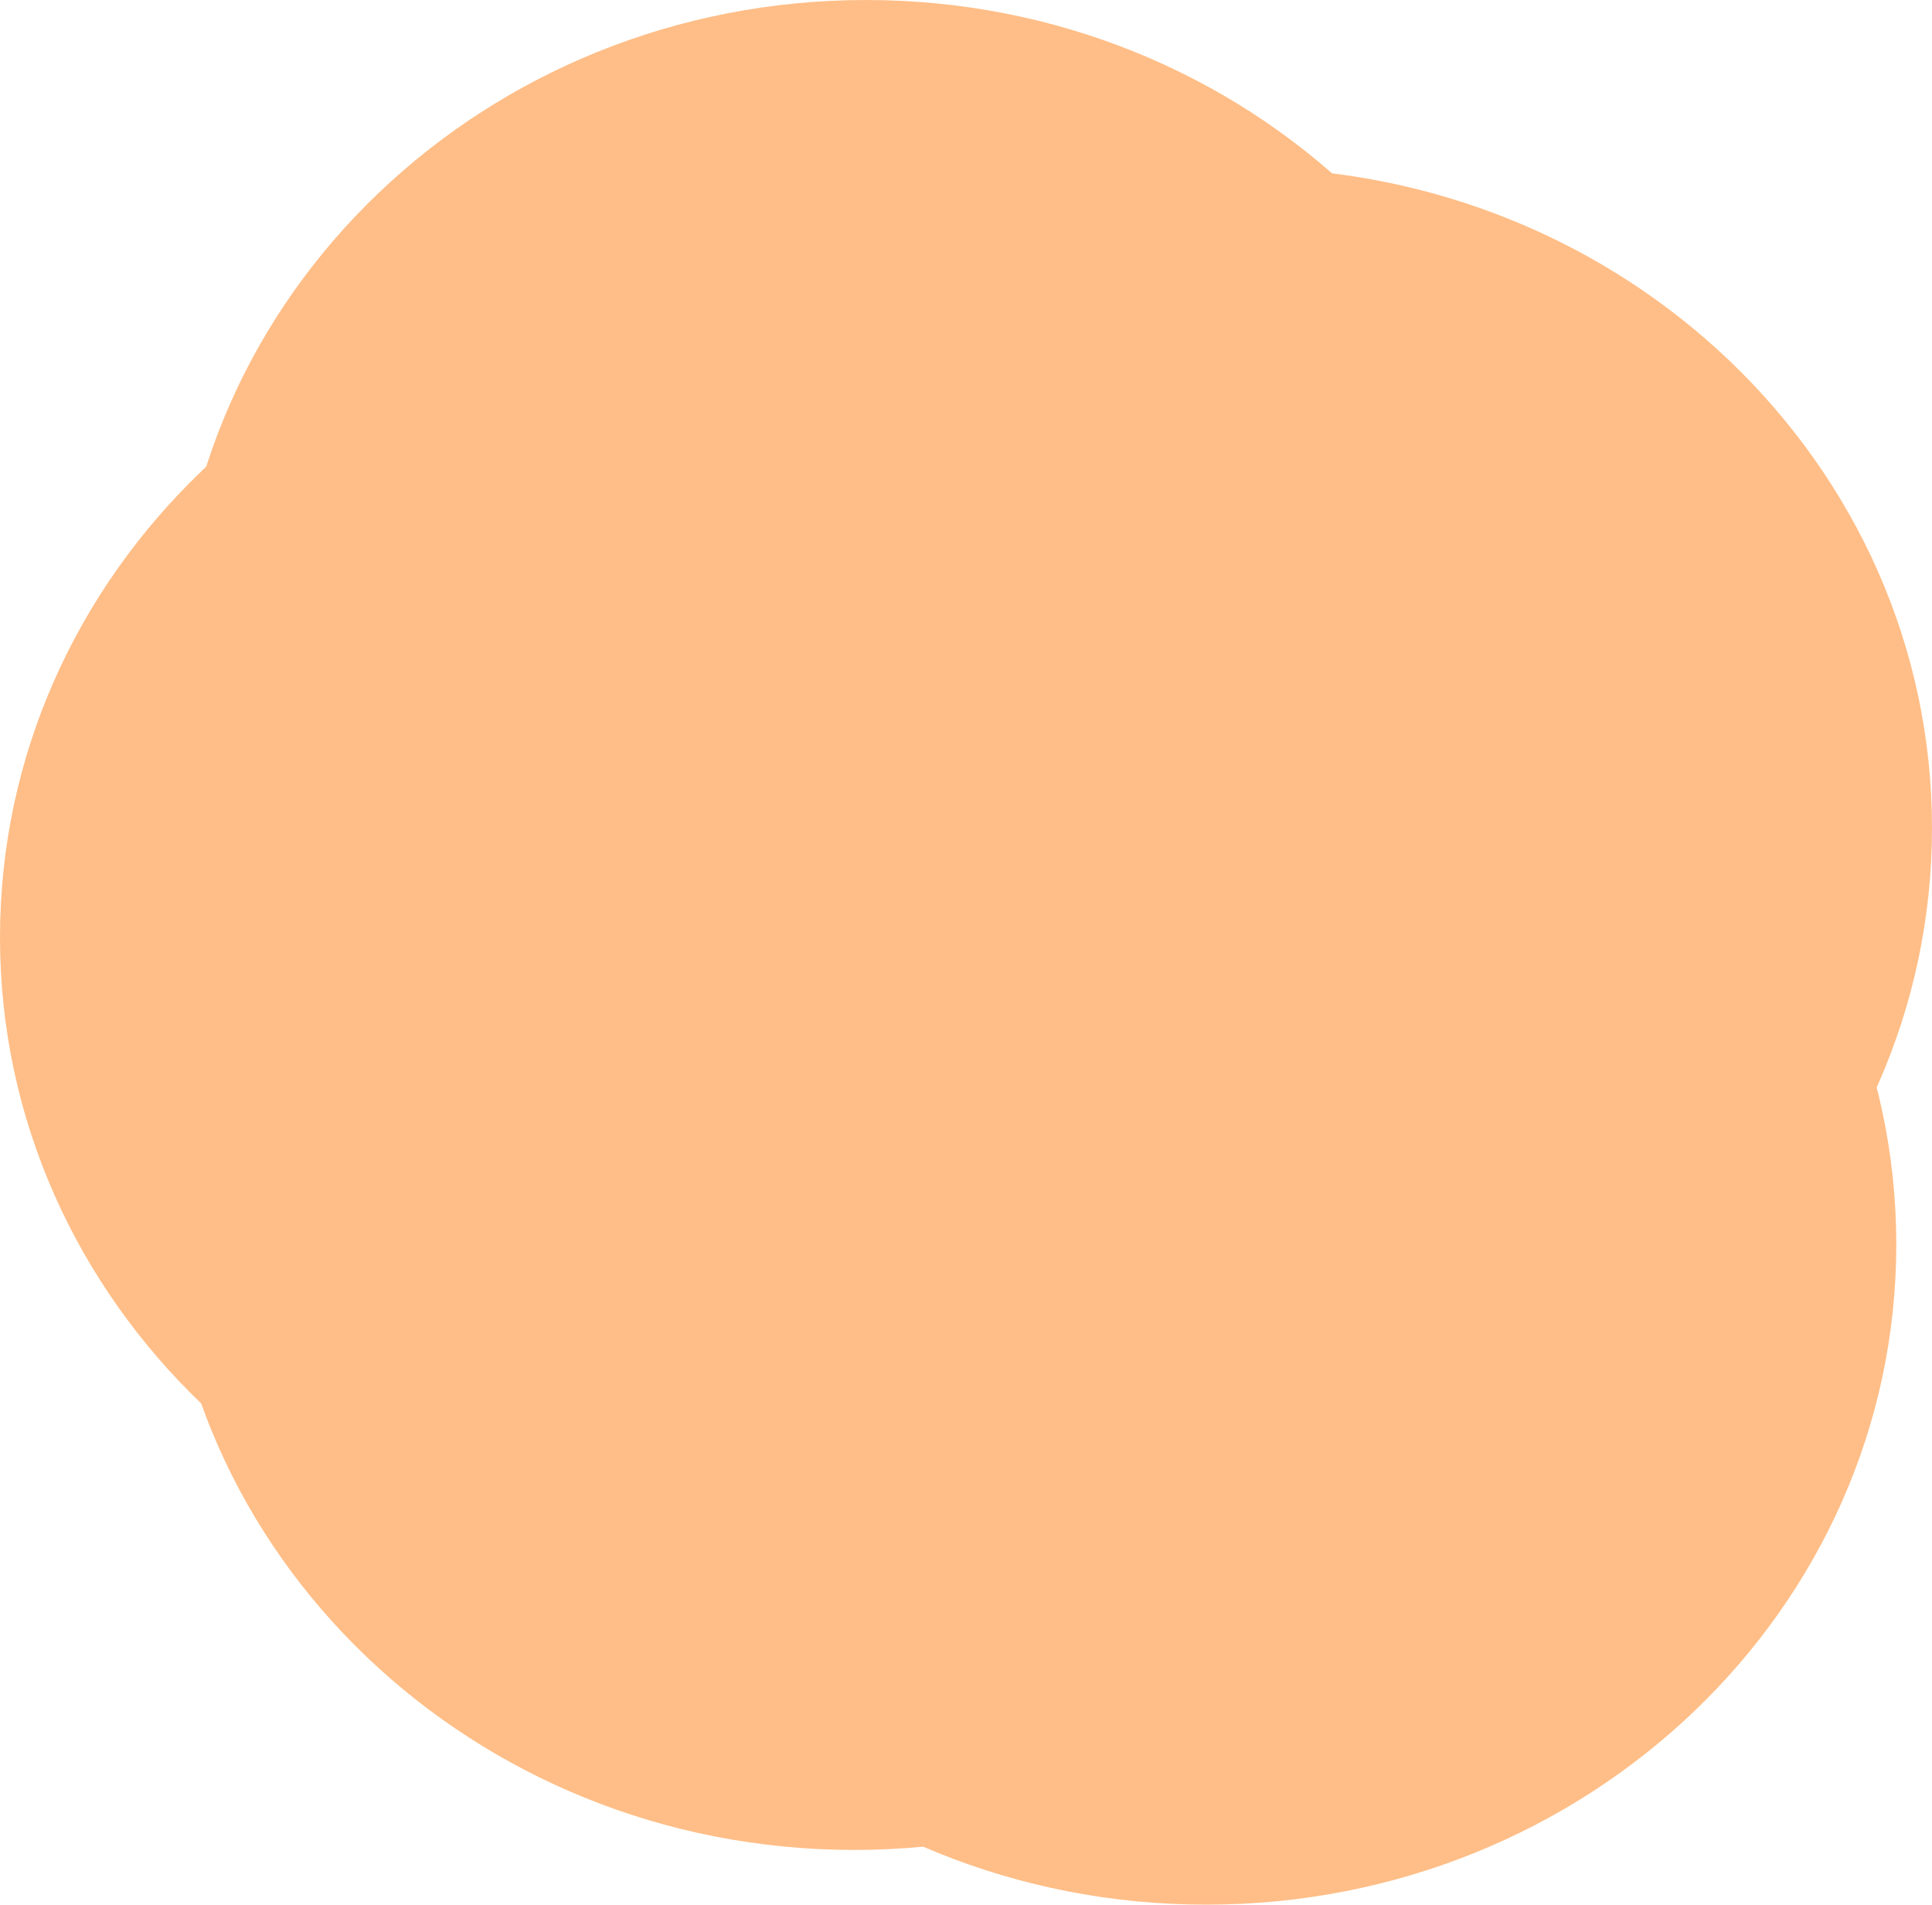
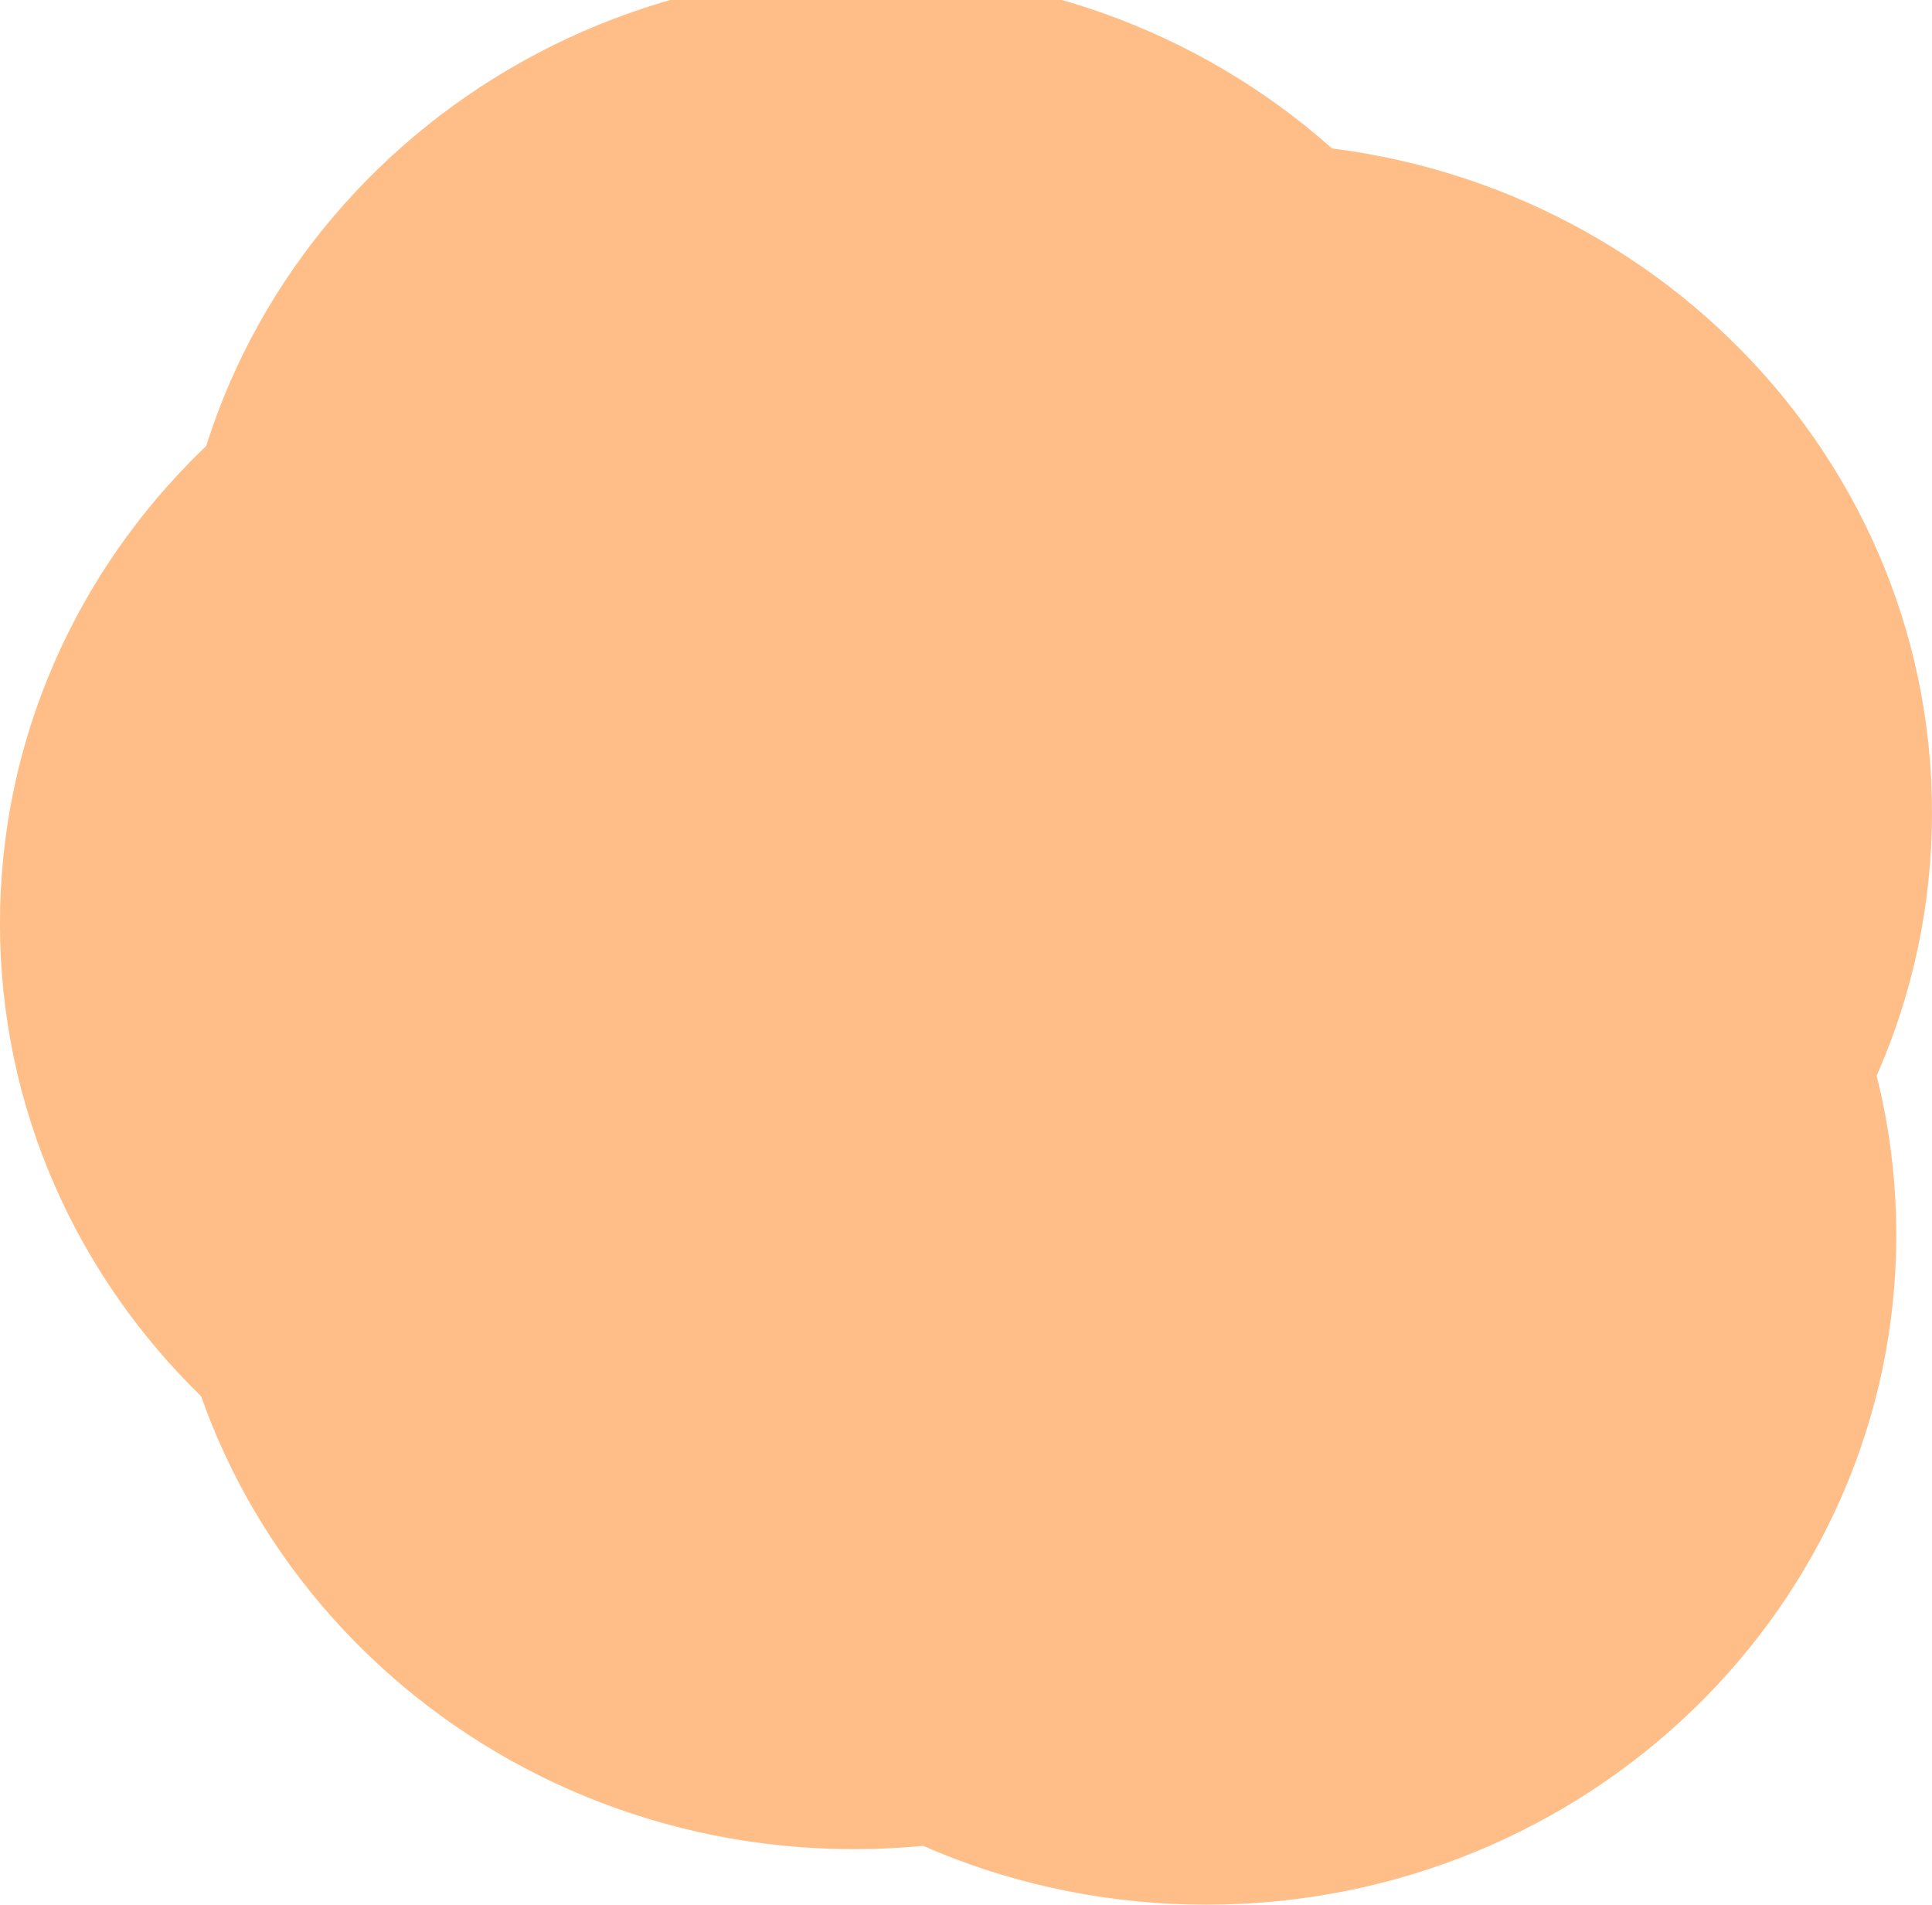
<svg xmlns="http://www.w3.org/2000/svg" width="58" height="57.179" id="svg5088" version="1.1">
  <defs id="defs5090" />
  <g id="layer1" transform="translate(-733.8571,-169.4872)">
-     <path style="fill:#ffbe87;fill-opacity:1;stroke:none" id="path4352" d="m -244.286,247.464 c 0,10.947 -9.274,19.821 -20.714,19.821 -11.44,0 -20.714,-8.874 -20.714,-19.821 0,-10.947 9.274,-19.821 20.714,-19.821 11.44,0 20.714,8.874 20.714,19.821 z" transform="translate(1024.857,-58.15567)" />
-     <path style="fill:#ffbe87;fill-opacity:1;stroke:none" id="path4352-9" d="m -244.286,247.464 c 0,10.947 -9.274,19.821 -20.714,19.821 -11.44,0 -20.714,-8.874 -20.714,-19.821 0,-10.947 9.274,-19.821 20.714,-19.821 11.44,0 20.714,8.874 20.714,19.821 z" transform="translate(1036.143,-53.11995)" />
-     <path style="fill:#ffbe87;fill-opacity:1;stroke:none" id="path4352-8" d="m -244.286,247.464 c 0,10.947 -9.274,19.821 -20.714,19.821 -11.44,0 -20.714,-8.874 -20.714,-19.821 0,-10.947 9.274,-19.821 20.714,-19.821 11.44,0 20.714,8.874 20.714,19.821 z" transform="translate(1024.5,-42.2628)" />
-     <path style="fill:#ffbe87;fill-opacity:1;stroke:none" id="path4352-4" d="m -244.286,247.464 c 0,10.947 -9.274,19.821 -20.714,19.821 -11.44,0 -20.714,-8.874 -20.714,-19.821 0,-10.947 9.274,-19.821 20.714,-19.821 11.44,0 20.714,8.874 20.714,19.821 z" transform="translate(1035.071,-40.61995)" />
-     <path style="fill:#ffbe87;fill-opacity:1;stroke:none" id="path4352-0" d="m -244.286,247.464 c 0,10.947 -9.274,19.821 -20.714,19.821 -11.44,0 -20.714,-8.874 -20.714,-19.821 0,-10.947 9.274,-19.821 20.714,-19.821 11.44,0 20.714,8.874 20.714,19.821 z" transform="translate(1019.571,-49.83424)" />
+     <path style="fill:#ffbe87;fill-opacity:1;stroke:none" id="path4352" d="m -244.286,247.464 a 20.714,19.821 0 1 1 -41.429,0 20.714,19.821 0 1 1 41.429,0 z" transform="matrix(1,0,0,1.014366,1024.857,-62.2474)" />
+     <path style="fill:#ffbe87;fill-opacity:1;stroke:none" id="path4352-9" d="m -244.286,247.464 a 20.714,19.821 0 1 1 -41.429,0 20.714,19.821 0 1 1 41.429,0 z" transform="matrix(1,0,0,1.014366,1036.143,-57.13933)" />
+     <path style="fill:#ffbe87;fill-opacity:1;stroke:none" id="path4352-8" d="m -244.286,247.464 a 20.714,19.821 0 1 1 -41.429,0 20.714,19.821 0 1 1 41.429,0 z" transform="matrix(1,0,0,1.014366,1024.5,-46.12621)" />
+     <path style="fill:#ffbe87;fill-opacity:1;stroke:none" id="path4352-4" d="m -244.286,247.464 a 20.714,19.821 0 1 1 -41.429,0 20.714,19.821 0 1 1 41.429,0 z" transform="matrix(1,0,0,1.014366,1035.071,-44.45976)" />
+     <path style="fill:#ffbe87;fill-opacity:1;stroke:none" id="path4352-0" d="m -244.286,247.464 a 20.714,19.821 0 1 1 -41.429,0 20.714,19.821 0 1 1 41.429,0 z" transform="matrix(1,0,0,1.014366,1019.571,-53.80642)" />
  </g>
</svg>
